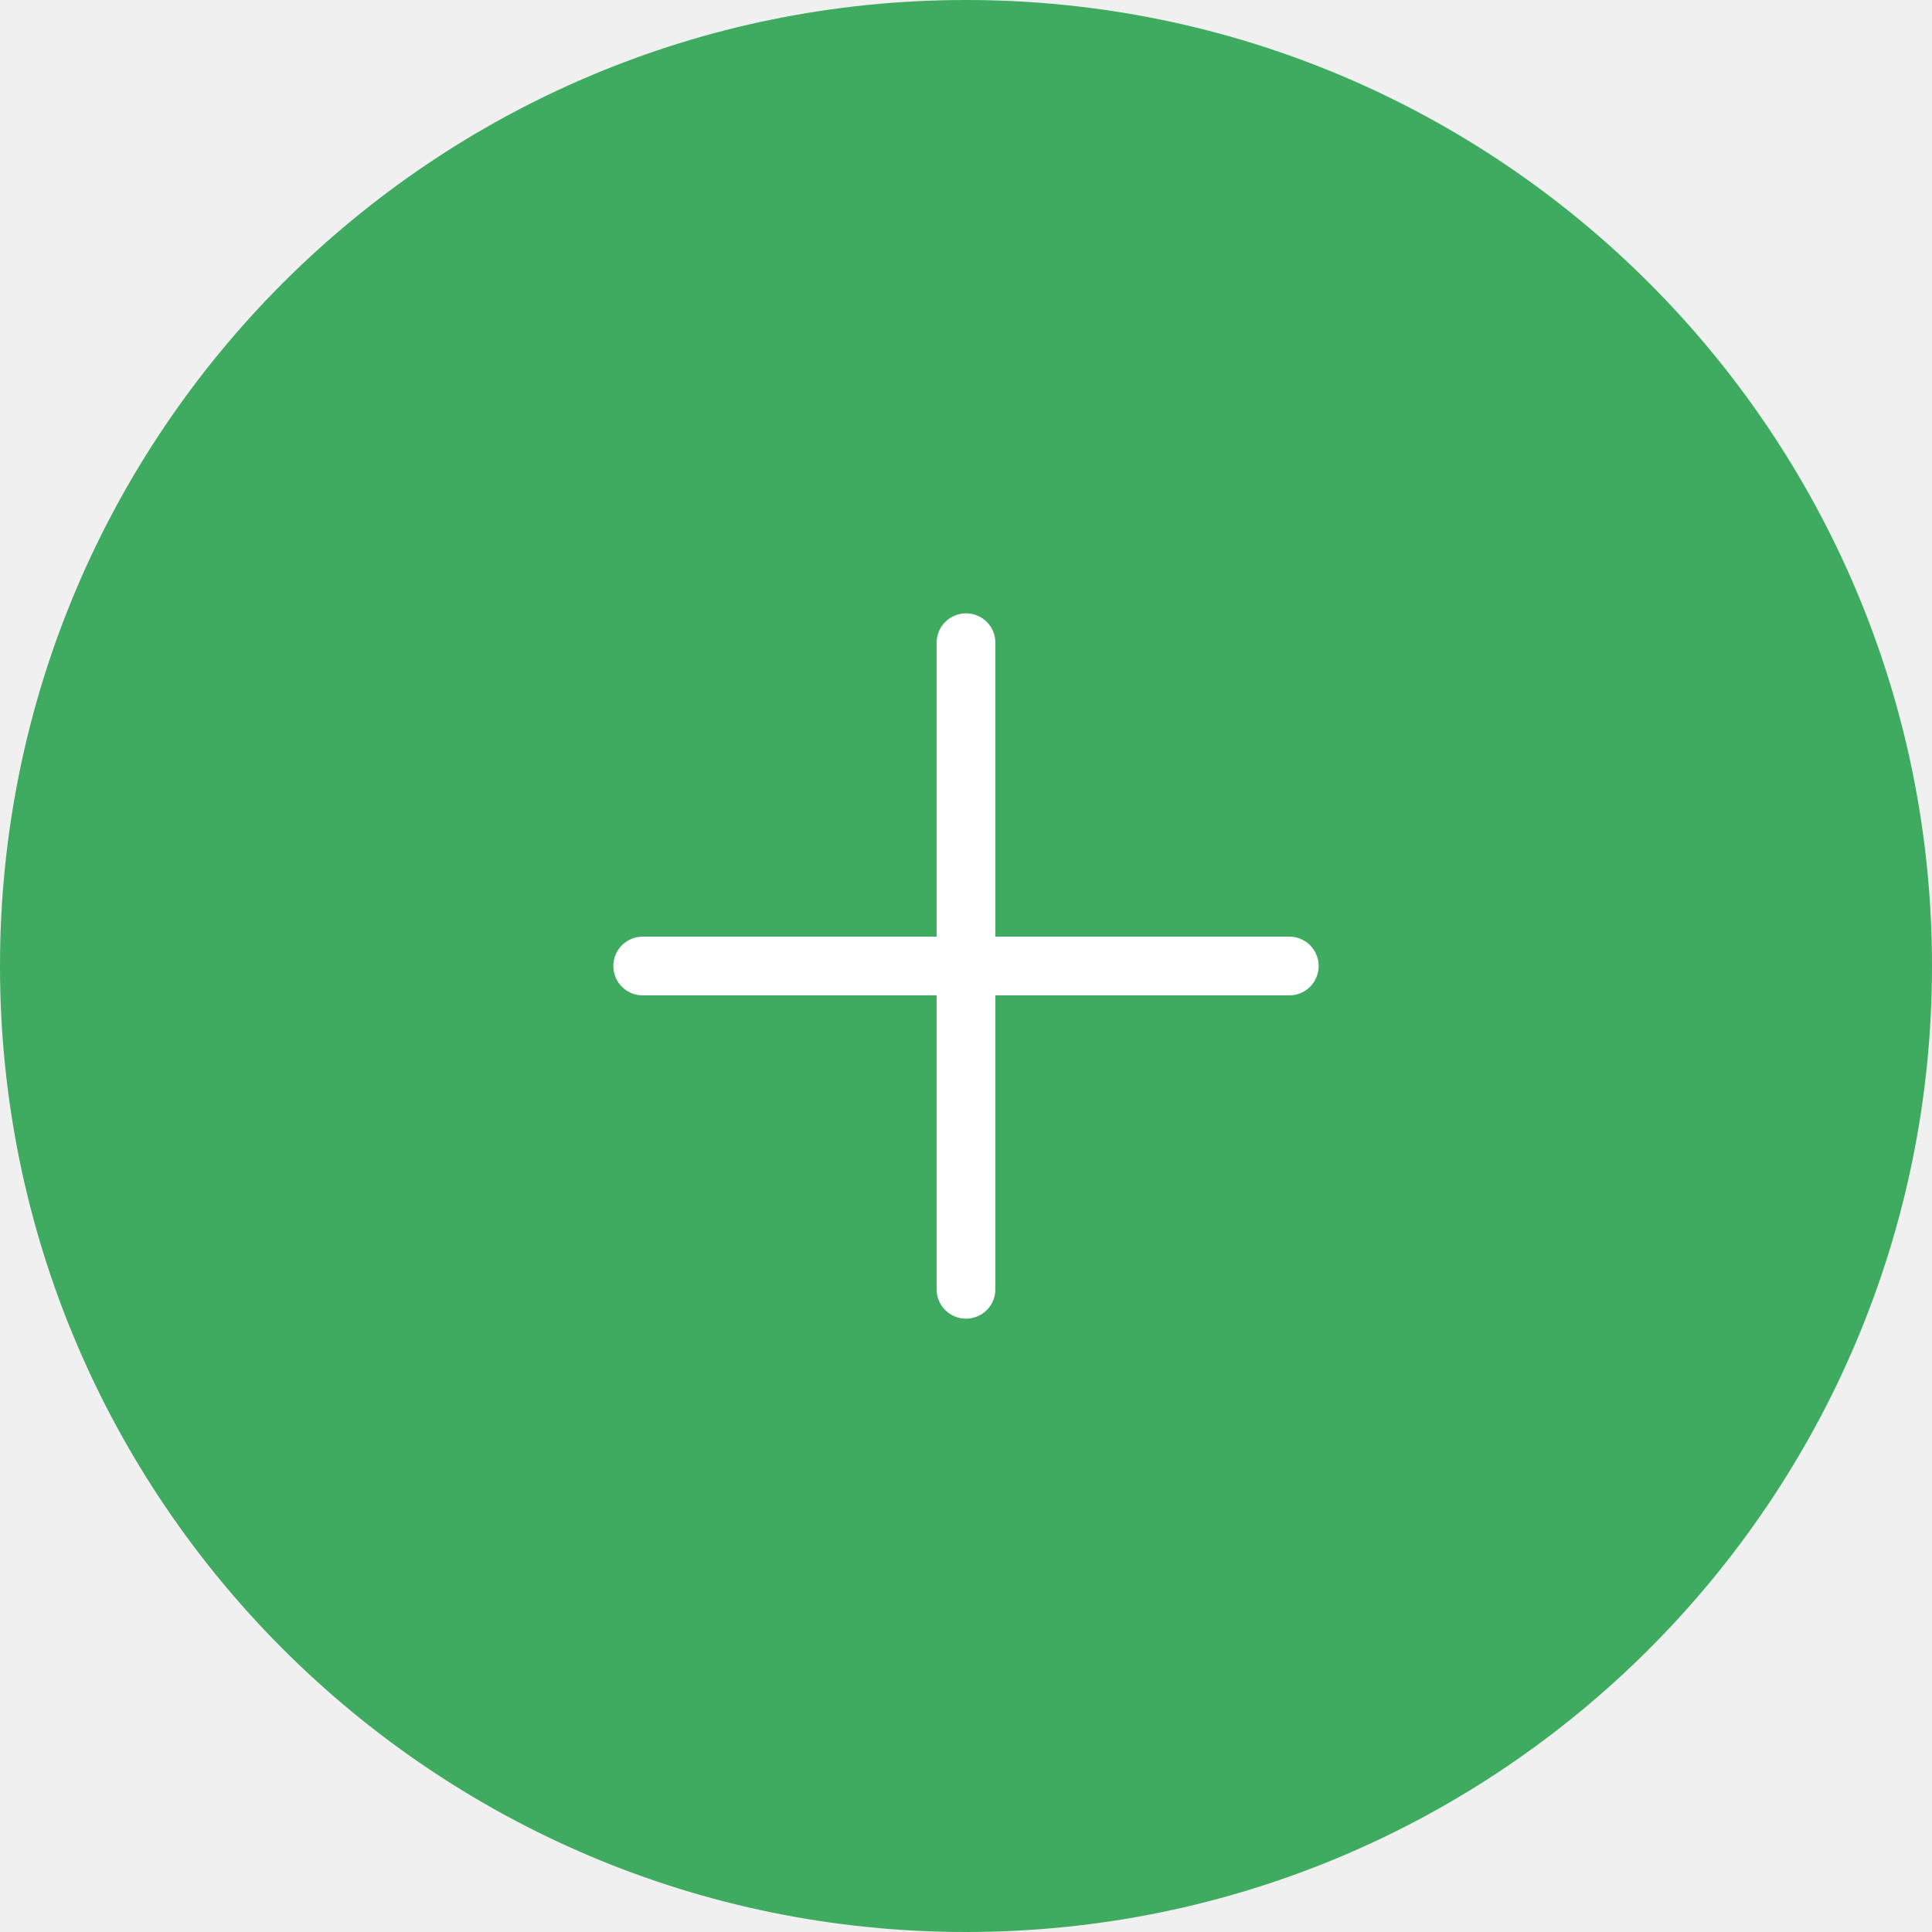
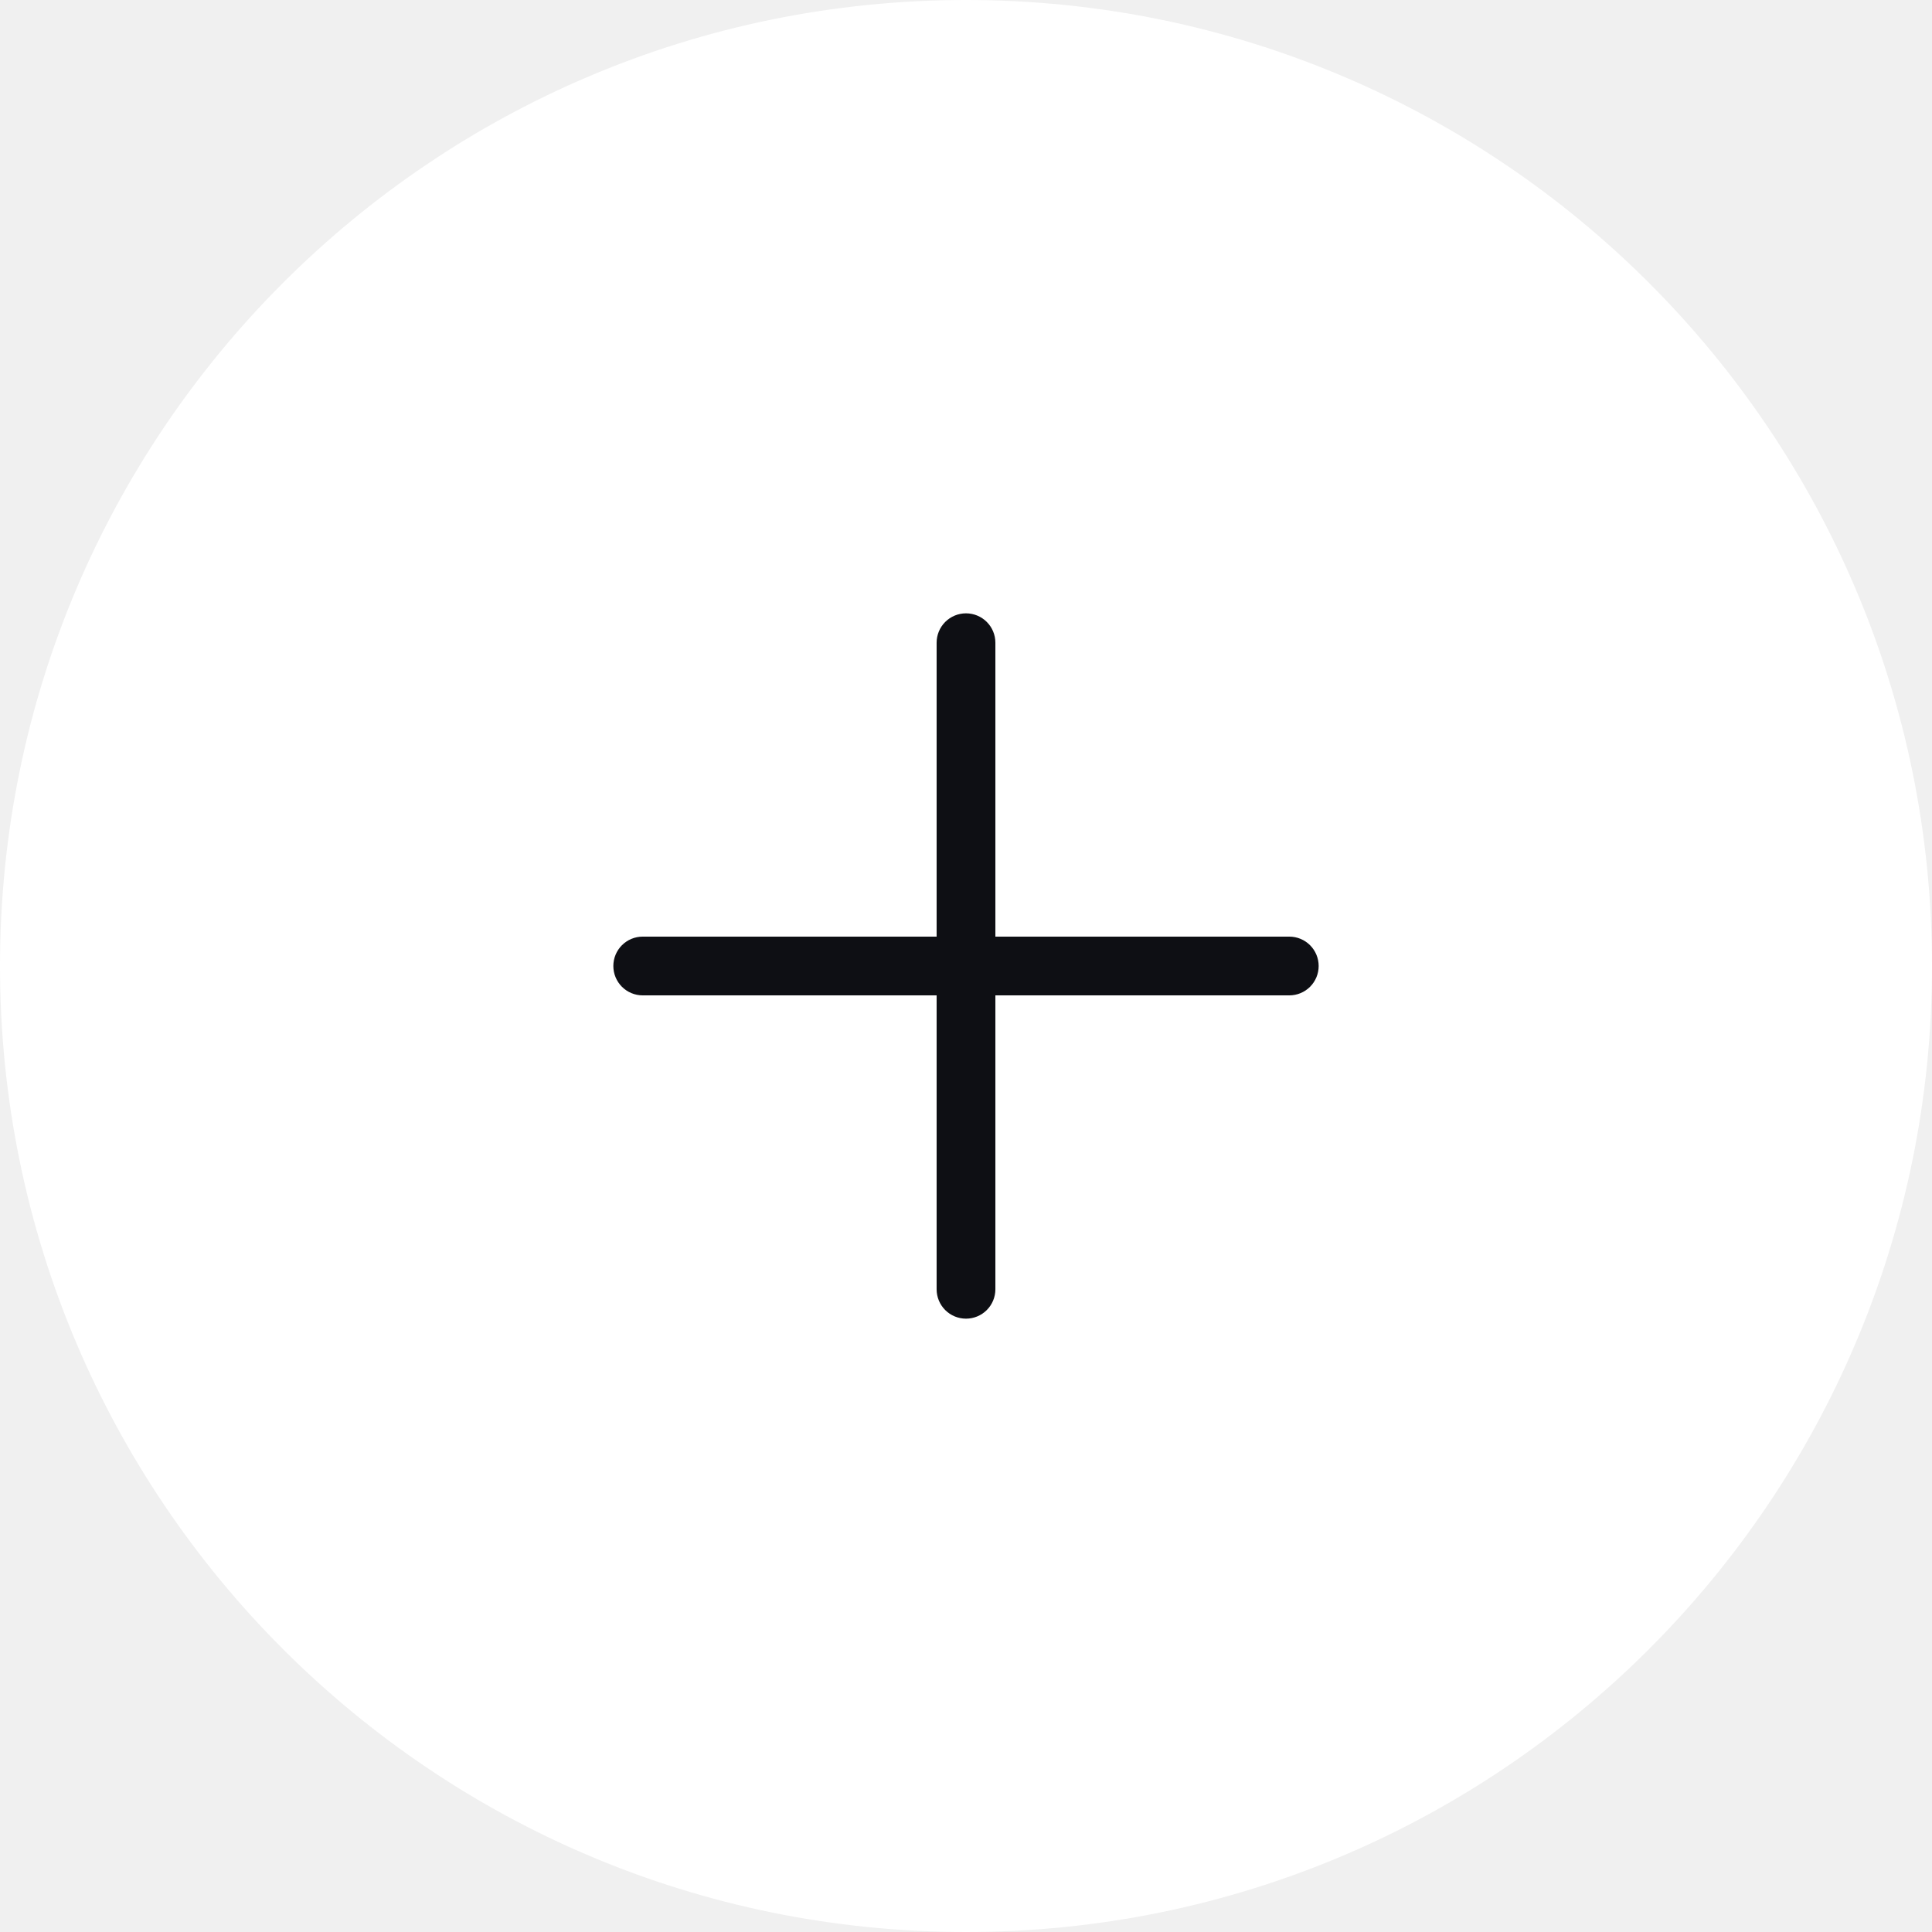
<svg xmlns="http://www.w3.org/2000/svg" width="63" height="63" viewBox="0 0 63 63" fill="none">
-   <rect width="63" height="63" rx="31.5" fill="#3FAB60" />
-   <path d="M43 31.5C43 31.754 42.899 31.998 42.719 32.178C42.54 32.357 42.296 32.458 42.042 32.458H32.458V42.042C32.458 42.296 32.357 42.54 32.178 42.719C31.998 42.899 31.754 43 31.5 43C31.246 43 31.002 42.899 30.822 42.719C30.643 42.54 30.542 42.296 30.542 42.042V32.458H20.958C20.704 32.458 20.46 32.357 20.281 32.178C20.101 31.998 20 31.754 20 31.5C20 31.246 20.101 31.002 20.281 30.822C20.46 30.643 20.704 30.542 20.958 30.542H30.542V20.958C30.542 20.704 30.643 20.46 30.822 20.281C31.002 20.101 31.246 20 31.5 20C31.754 20 31.998 20.101 32.178 20.281C32.357 20.46 32.458 20.704 32.458 20.958V30.542H42.042C42.296 30.542 42.54 30.643 42.719 30.822C42.899 31.002 43 31.246 43 31.5Z" fill="white" />
+   <rect width="63" height="63" rx="31.5" fill="#fff" />
+   <path d="M43 31.5C43 31.754 42.899 31.998 42.719 32.178C42.54 32.357 42.296 32.458 42.042 32.458H32.458V42.042C32.458 42.296 32.357 42.54 32.178 42.719C31.998 42.899 31.754 43 31.5 43C31.246 43 31.002 42.899 30.822 42.719C30.643 42.54 30.542 42.296 30.542 42.042V32.458H20.958C20.704 32.458 20.46 32.357 20.281 32.178C20.101 31.998 20 31.754 20 31.5C20 31.246 20.101 31.002 20.281 30.822C20.46 30.643 20.704 30.542 20.958 30.542H30.542V20.958C30.542 20.704 30.643 20.46 30.822 20.281C31.002 20.101 31.246 20 31.5 20C31.754 20 31.998 20.101 32.178 20.281C32.357 20.46 32.458 20.704 32.458 20.958V30.542H42.042C42.296 30.542 42.54 30.643 42.719 30.822C42.899 31.002 43 31.246 43 31.5Z" fill="#0E0F14" />
</svg>
